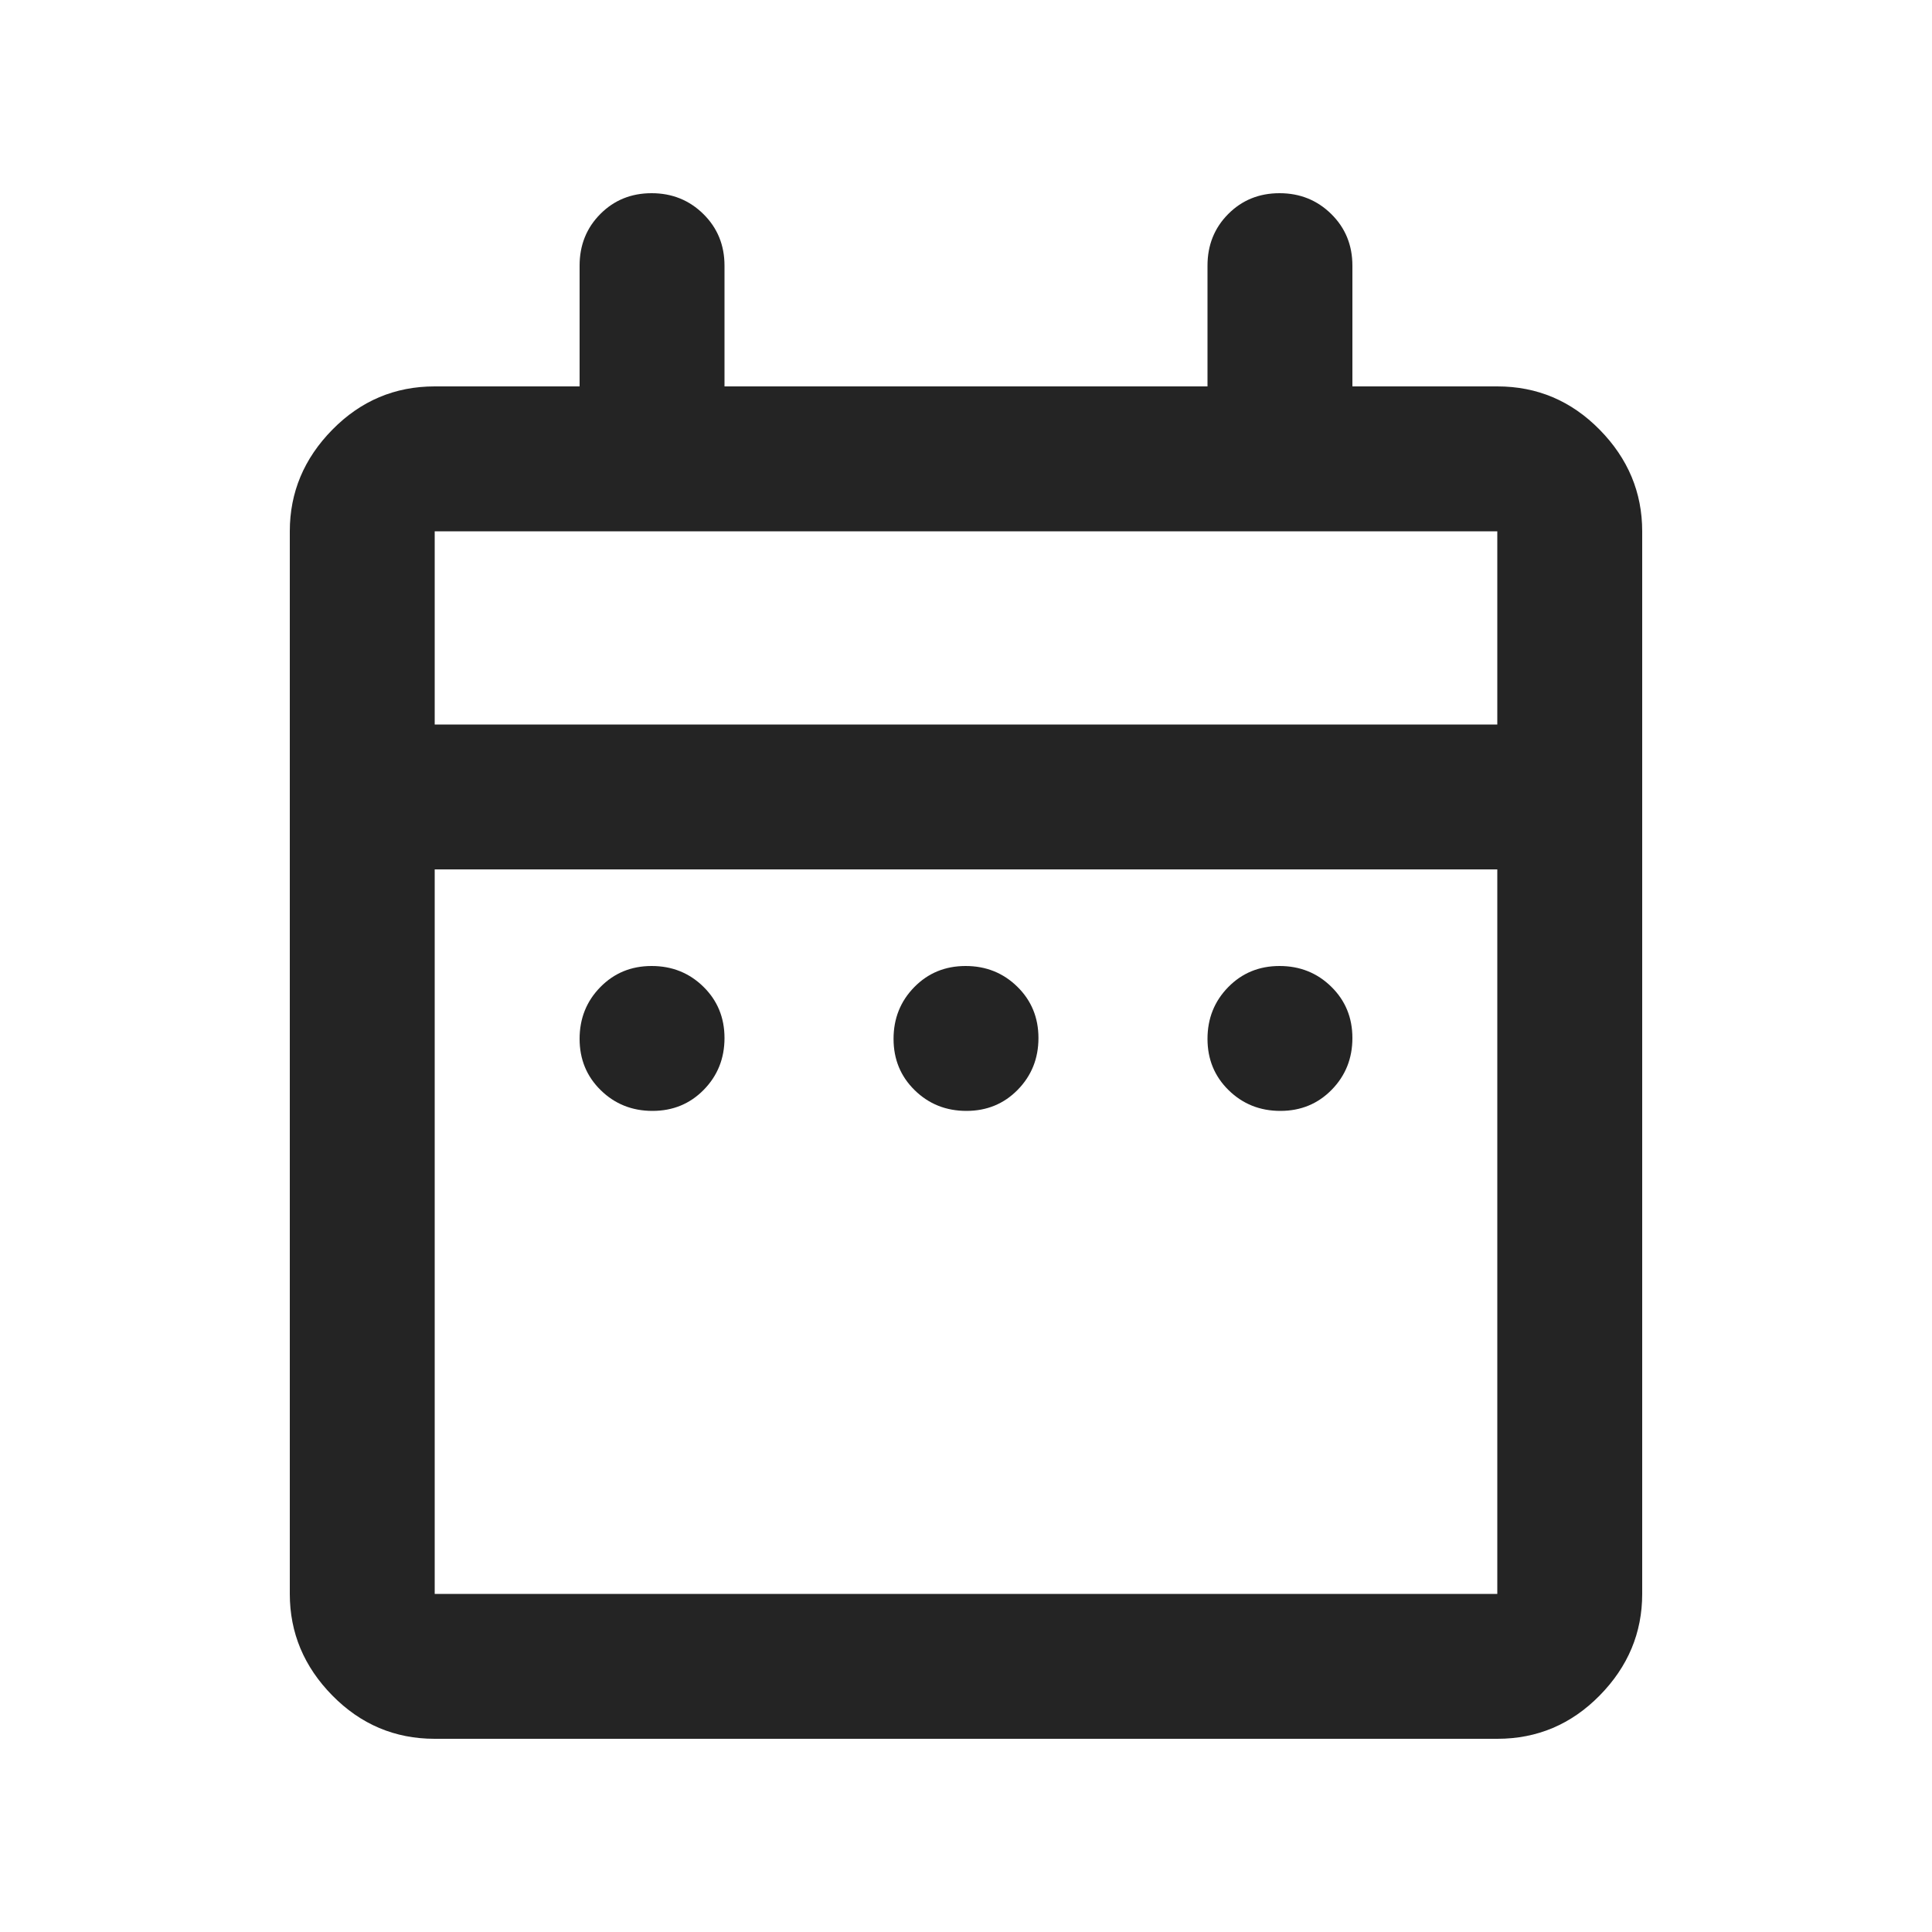
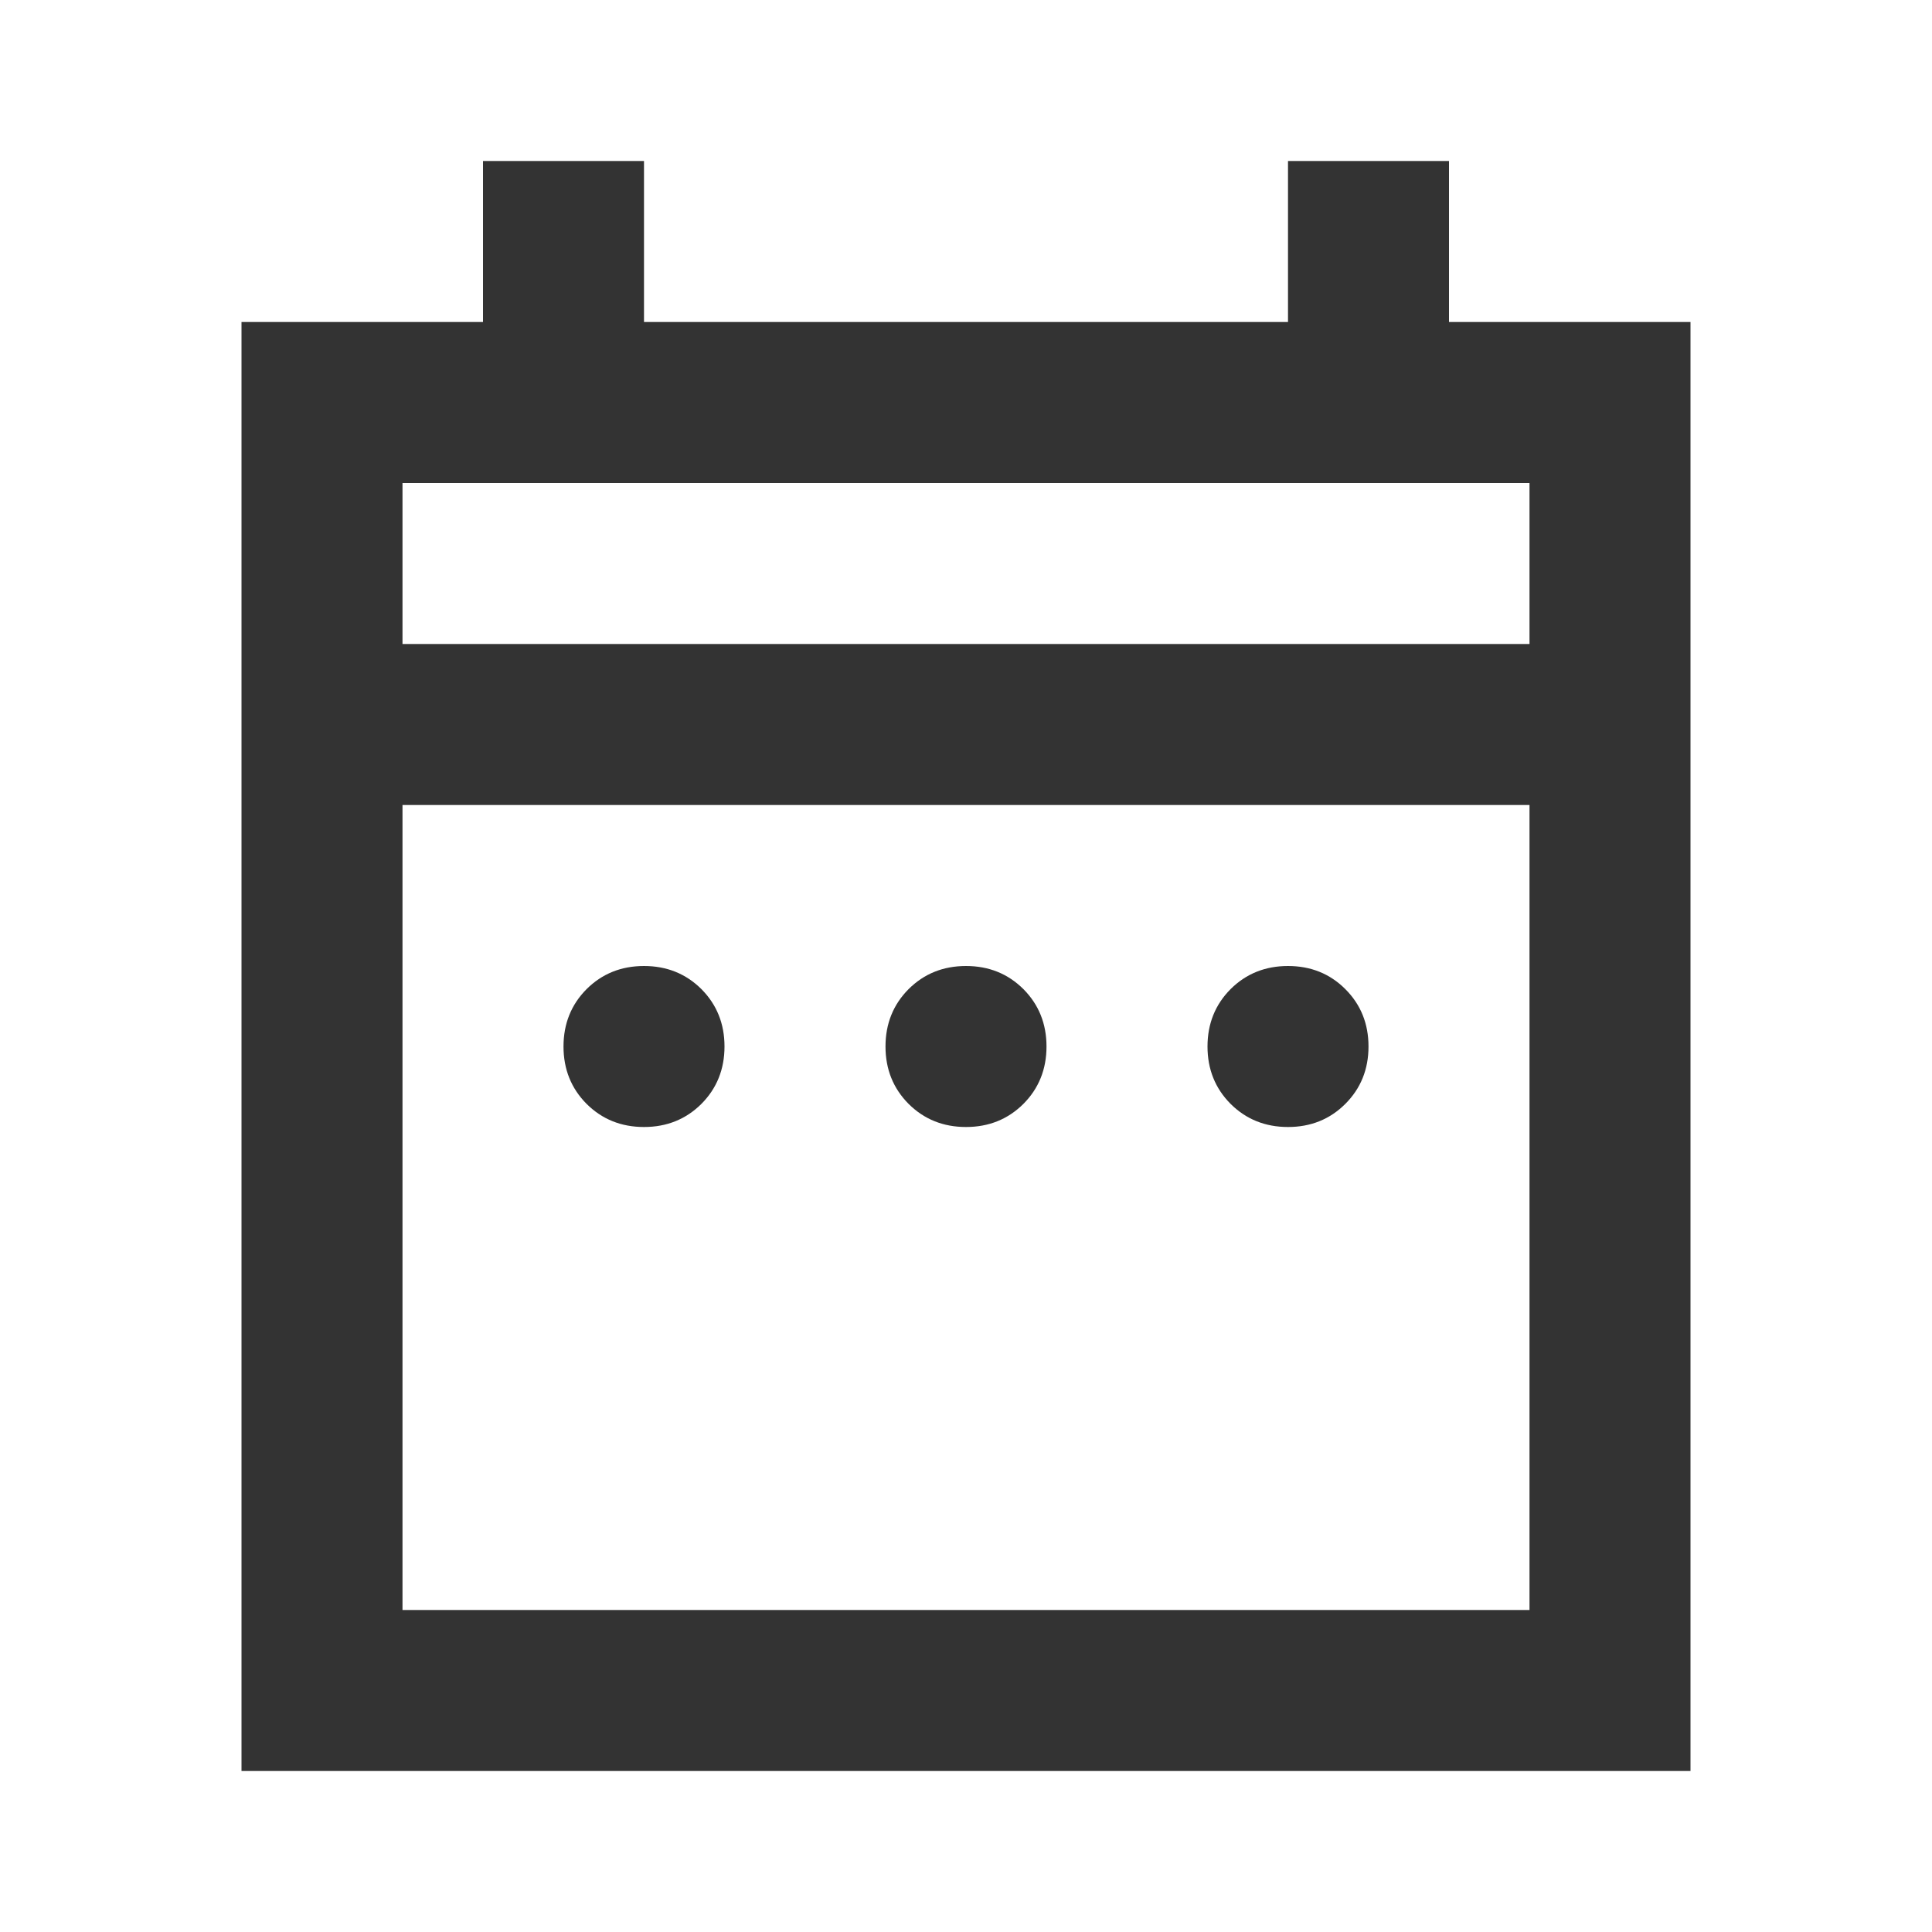
- <svg xmlns="http://www.w3.org/2000/svg" height="20px" viewBox="0 -960 960 960" width="20px" fill="#242424">
-   <path d="M324.21-408q-15.21 0-25.71-10.29t-10.5-25.5q0-15.21 10.29-25.71t25.5-10.5q15.21 0 25.71 10.29t10.5 25.5q0 15.21-10.29 25.71t-25.5 10.5Zm156 0q-15.21 0-25.71-10.29t-10.5-25.5q0-15.21 10.29-25.71t25.5-10.5q15.21 0 25.71 10.29t10.5 25.5q0 15.21-10.29 25.71t-25.5 10.5Zm156 0q-15.21 0-25.71-10.29t-10.5-25.5q0-15.21 10.29-25.71t25.5-10.5q15.21 0 25.71 10.29t10.5 25.5q0 15.21-10.29 25.71t-25.5 10.5ZM216-96q-29.7 0-50.85-21.5Q144-139 144-168v-528q0-29 21.15-50.5T216-768h72v-60q0-15.3 10.29-25.65Q308.58-864 323.79-864t25.71 10.35Q360-843.3 360-828v60h240v-60q0-15.3 10.29-25.65Q620.58-864 635.79-864t25.71 10.35Q672-843.3 672-828v60h72q29.7 0 50.85 21.5Q816-725 816-696v528q0 29-21.15 50.5T744-96H216Zm0-72h528v-360H216v360Zm0-432h528v-96H216v96Zm0 0v-96 96Z" />
+ <svg xmlns="http://www.w3.org/2000/svg" width="24" height="24" viewBox="0 0 24 24" fill="none">
+   <path d="M8 14C7.717 14 7.479 13.904 7.287 13.713C7.096 13.521 7 13.283 7 13C7 12.717 7.096 12.479 7.287 12.287C7.479 12.096 7.717 12 8 12C8.283 12 8.521 12.096 8.713 12.287C8.904 12.479 9 12.717 9 13C9 13.283 8.904 13.521 8.713 13.713C8.521 13.904 8.283 14 8 14ZM12 14C11.717 14 11.479 13.904 11.287 13.713C11.096 13.521 11 13.283 11 13C11 12.717 11.096 12.479 11.287 12.287C11.479 12.096 11.717 12 12 12C12.283 12 12.521 12.096 12.713 12.287C12.904 12.479 13 12.717 13 13C13 13.283 12.904 13.521 12.713 13.713C12.521 13.904 12.283 14 12 14ZM16 14C15.717 14 15.479 13.904 15.287 13.713C15.096 13.521 15 13.283 15 13C15 12.717 15.096 12.479 15.287 12.287C15.479 12.096 15.717 12 16 12C16.283 12 16.521 12.096 16.712 12.287C16.904 12.479 17 12.717 17 13C17 13.283 16.904 13.521 16.712 13.713C16.521 13.904 16.283 14 16 14ZM3 22V4H6V2H8V4H16V2H18V4H21V22H3ZM5 20H19V10H5V20ZM5 8H19V6H5V8Z" fill="#333333" />
</svg>
